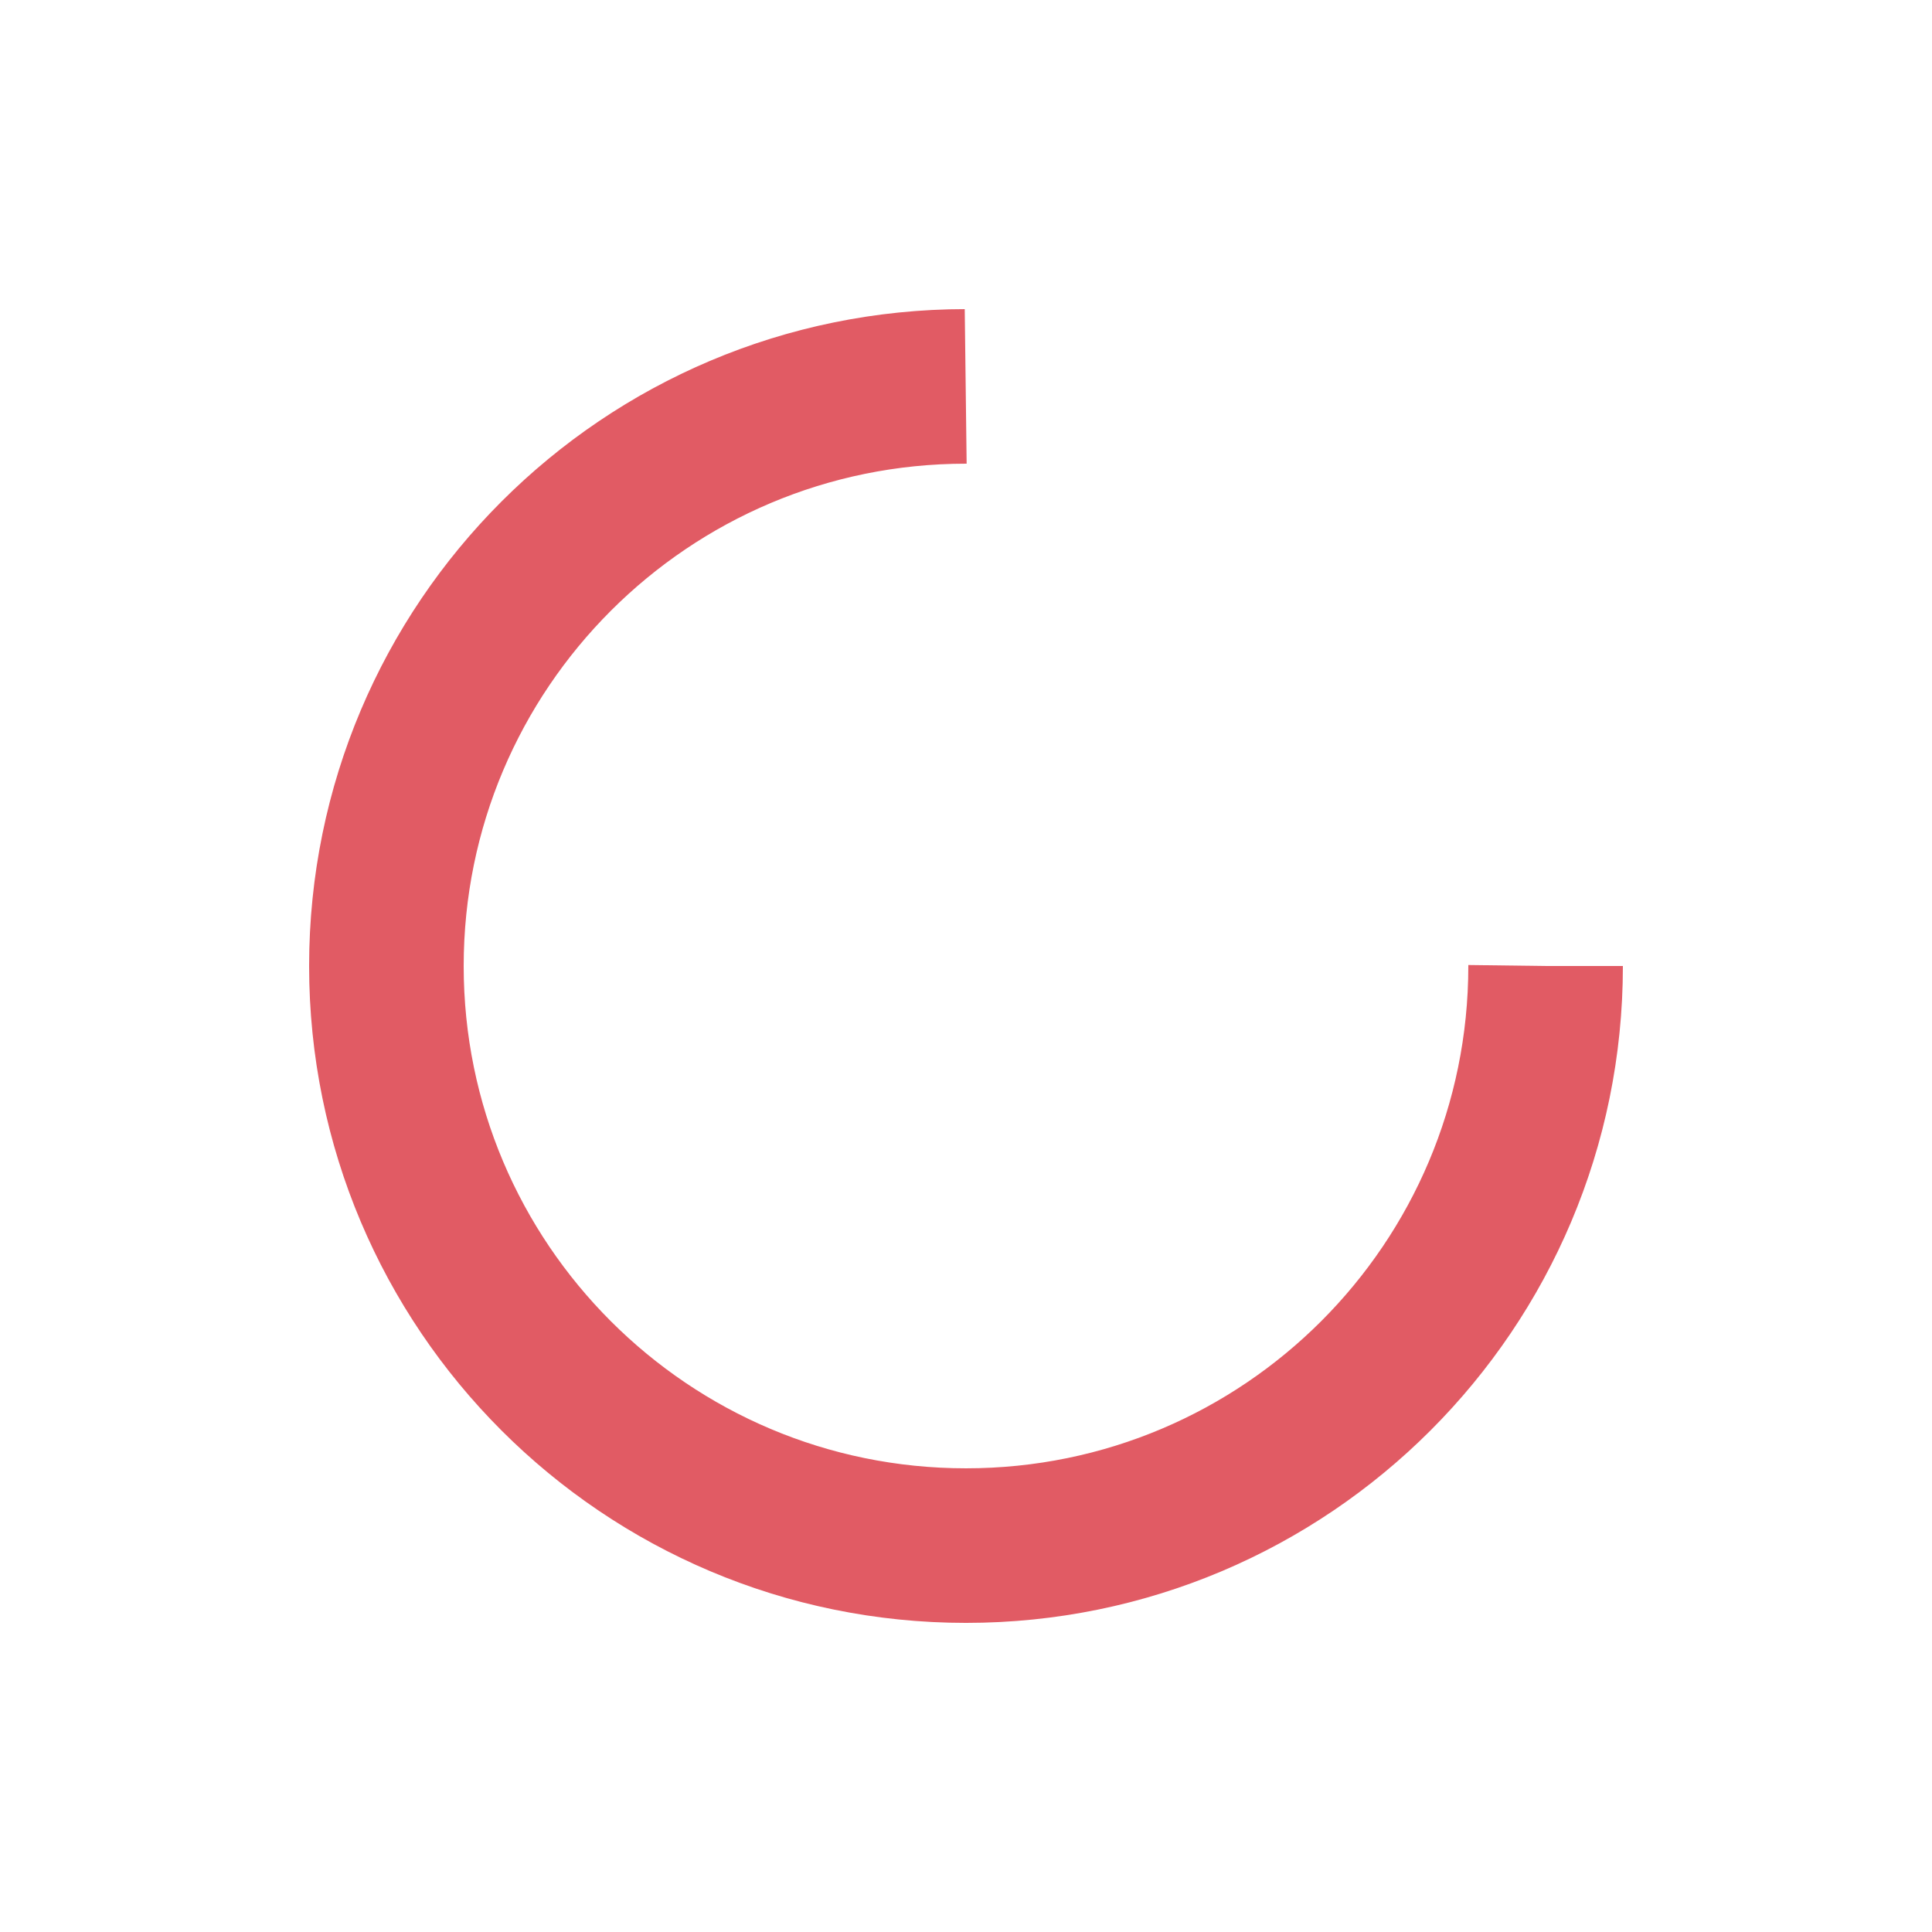
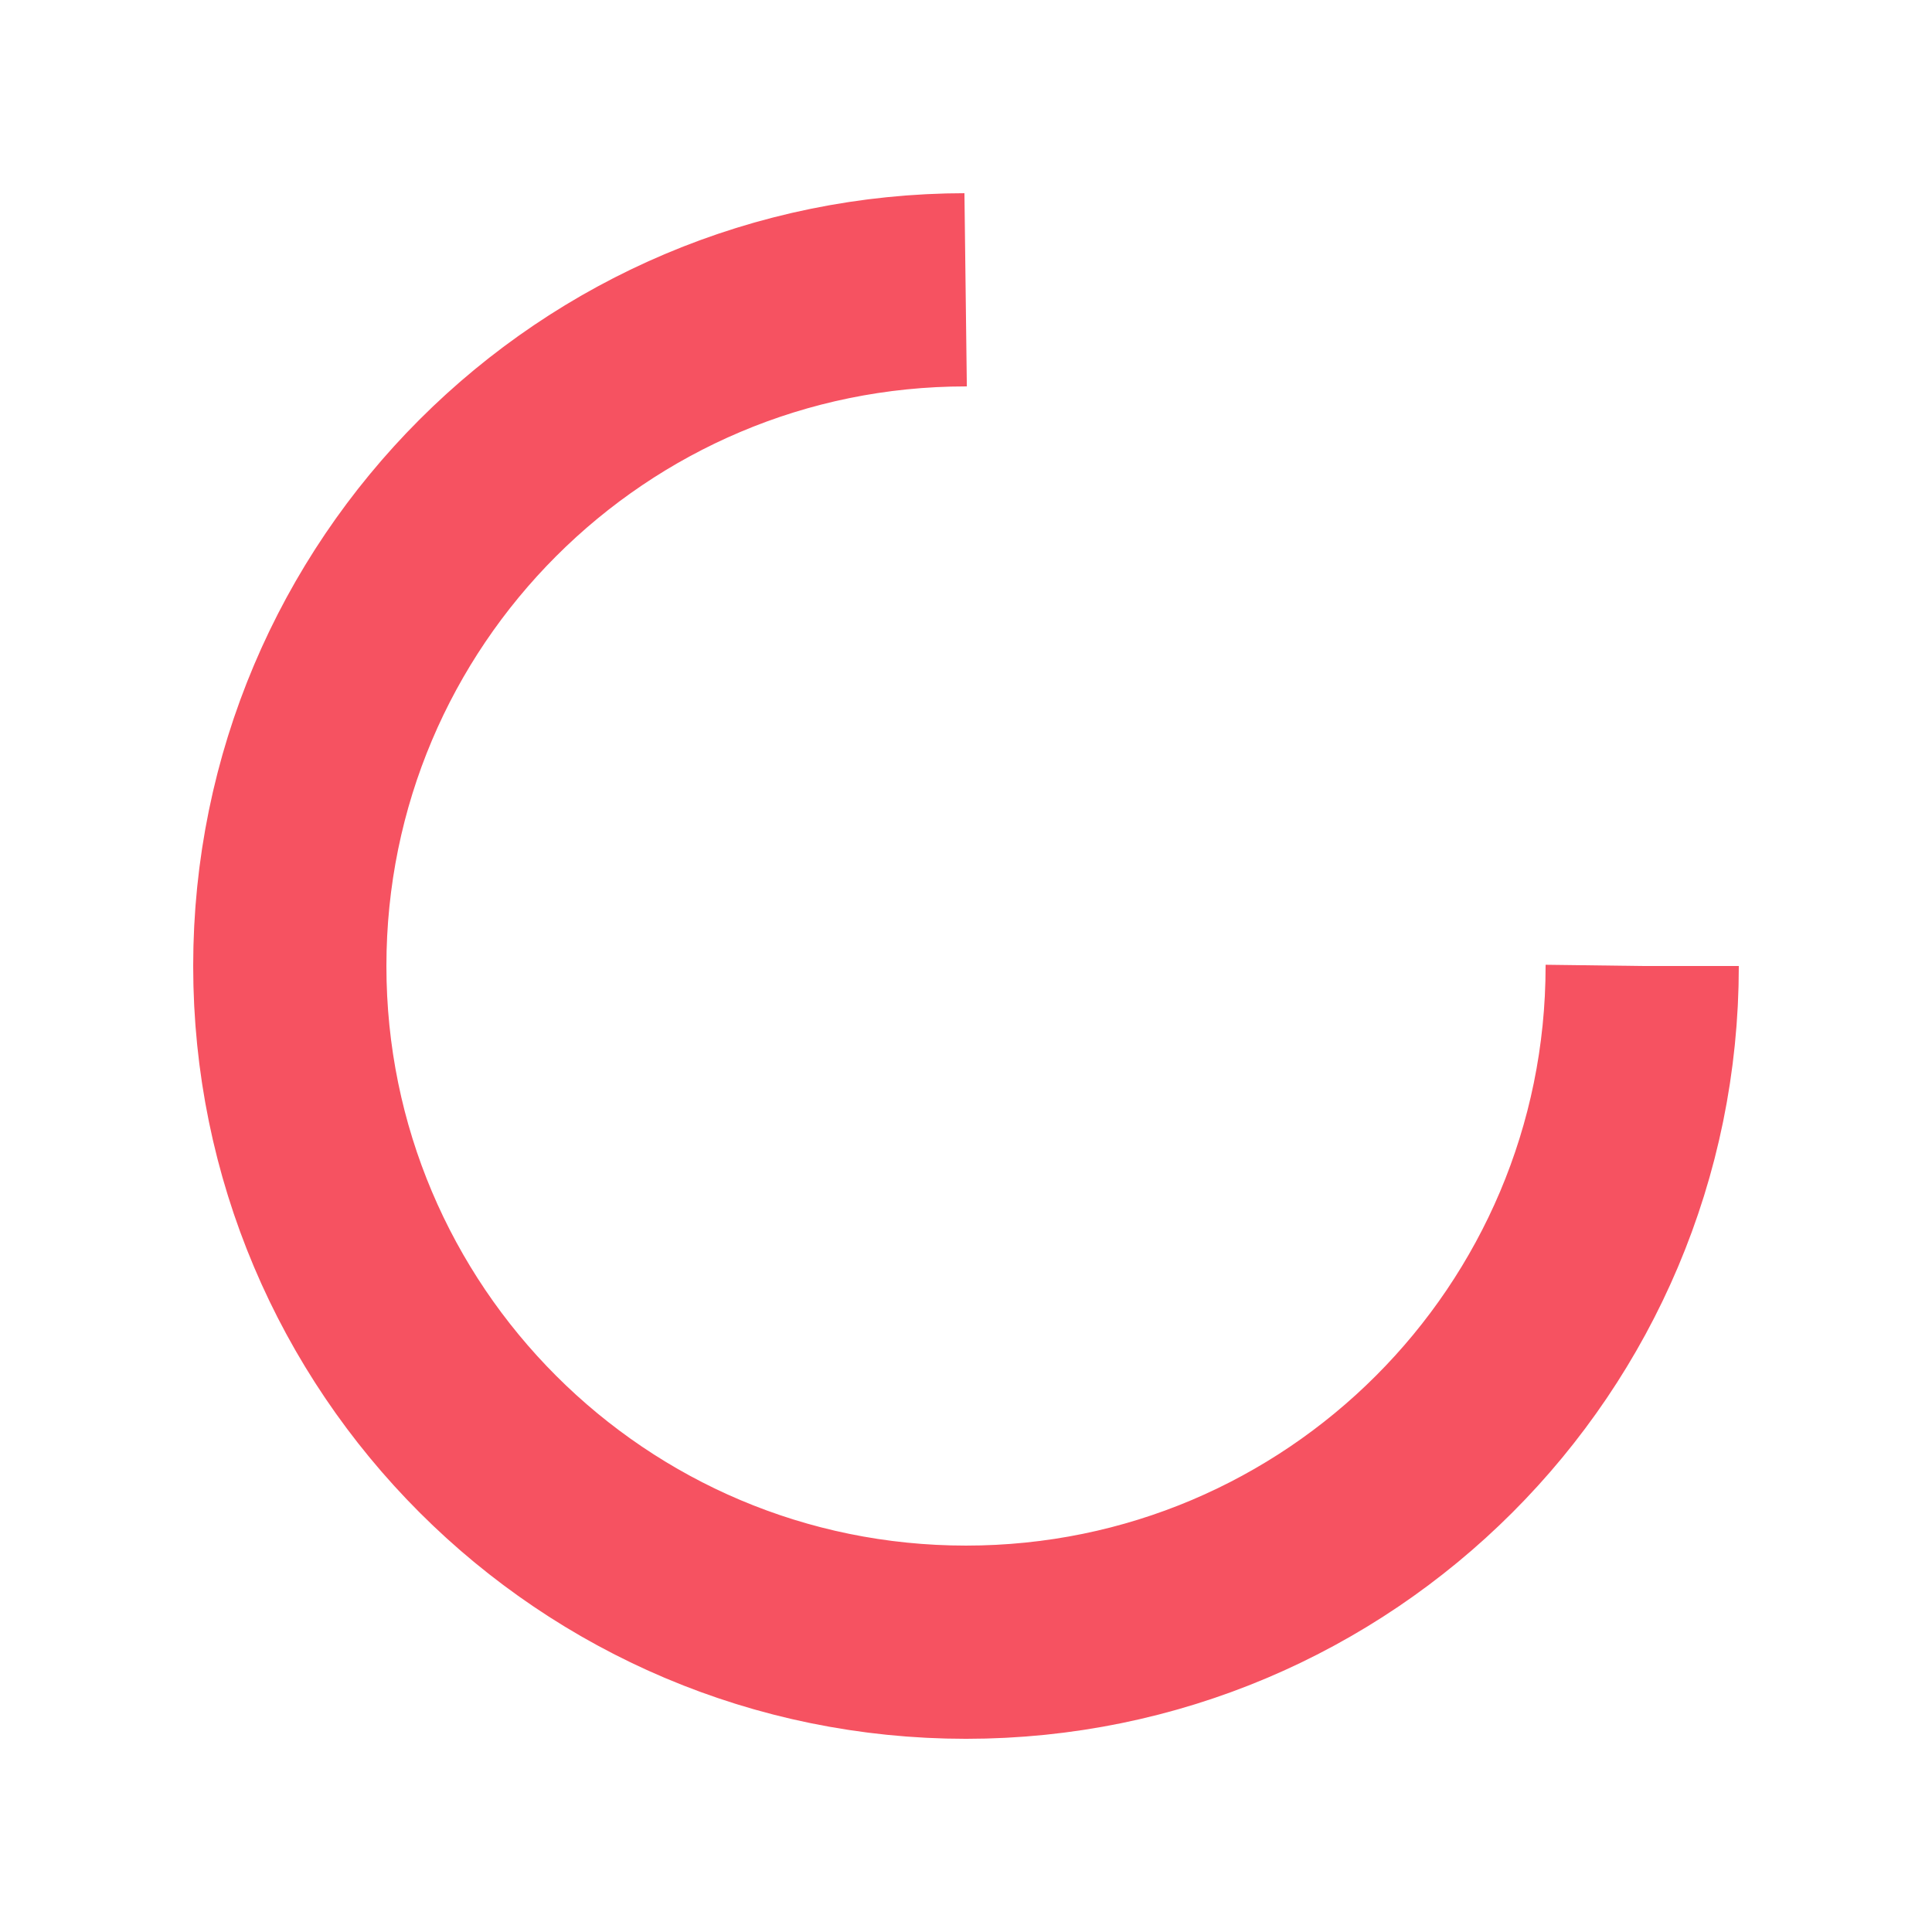
- <svg xmlns="http://www.w3.org/2000/svg" style="margin: auto; background: rgba(241, 242, 243, 0); display: block; shape-rendering: auto;" width="197px" height="197px" viewBox="0 0 100 100" preserveAspectRatio="xMidYMid">
-   <circle cx="50" cy="50" fill="none" stroke="#e15b64" stroke-width="8" r="30" stroke-dasharray="141.372 49.124">
-     <animateTransform attributeName="transform" type="rotate" repeatCount="indefinite" dur="1.754s" values="0 50 50;360 50 50" keyTimes="0;1" />
+ <svg xmlns="http://www.w3.org/2000/svg" style="margin: auto; background: none; display: block; shape-rendering: auto;" width="200px" height="200px" viewBox="0 0 100 100" preserveAspectRatio="xMidYMid">
+   <circle cx="50" cy="50" fill="none" stroke="#f65261" stroke-width="10" r="35" stroke-dasharray="164.934 56.978">
+     <animateTransform attributeName="transform" type="rotate" repeatCount="indefinite" dur="1s" values="0 50 50;360 50 50" keyTimes="0;1" />
  </circle>
</svg>
